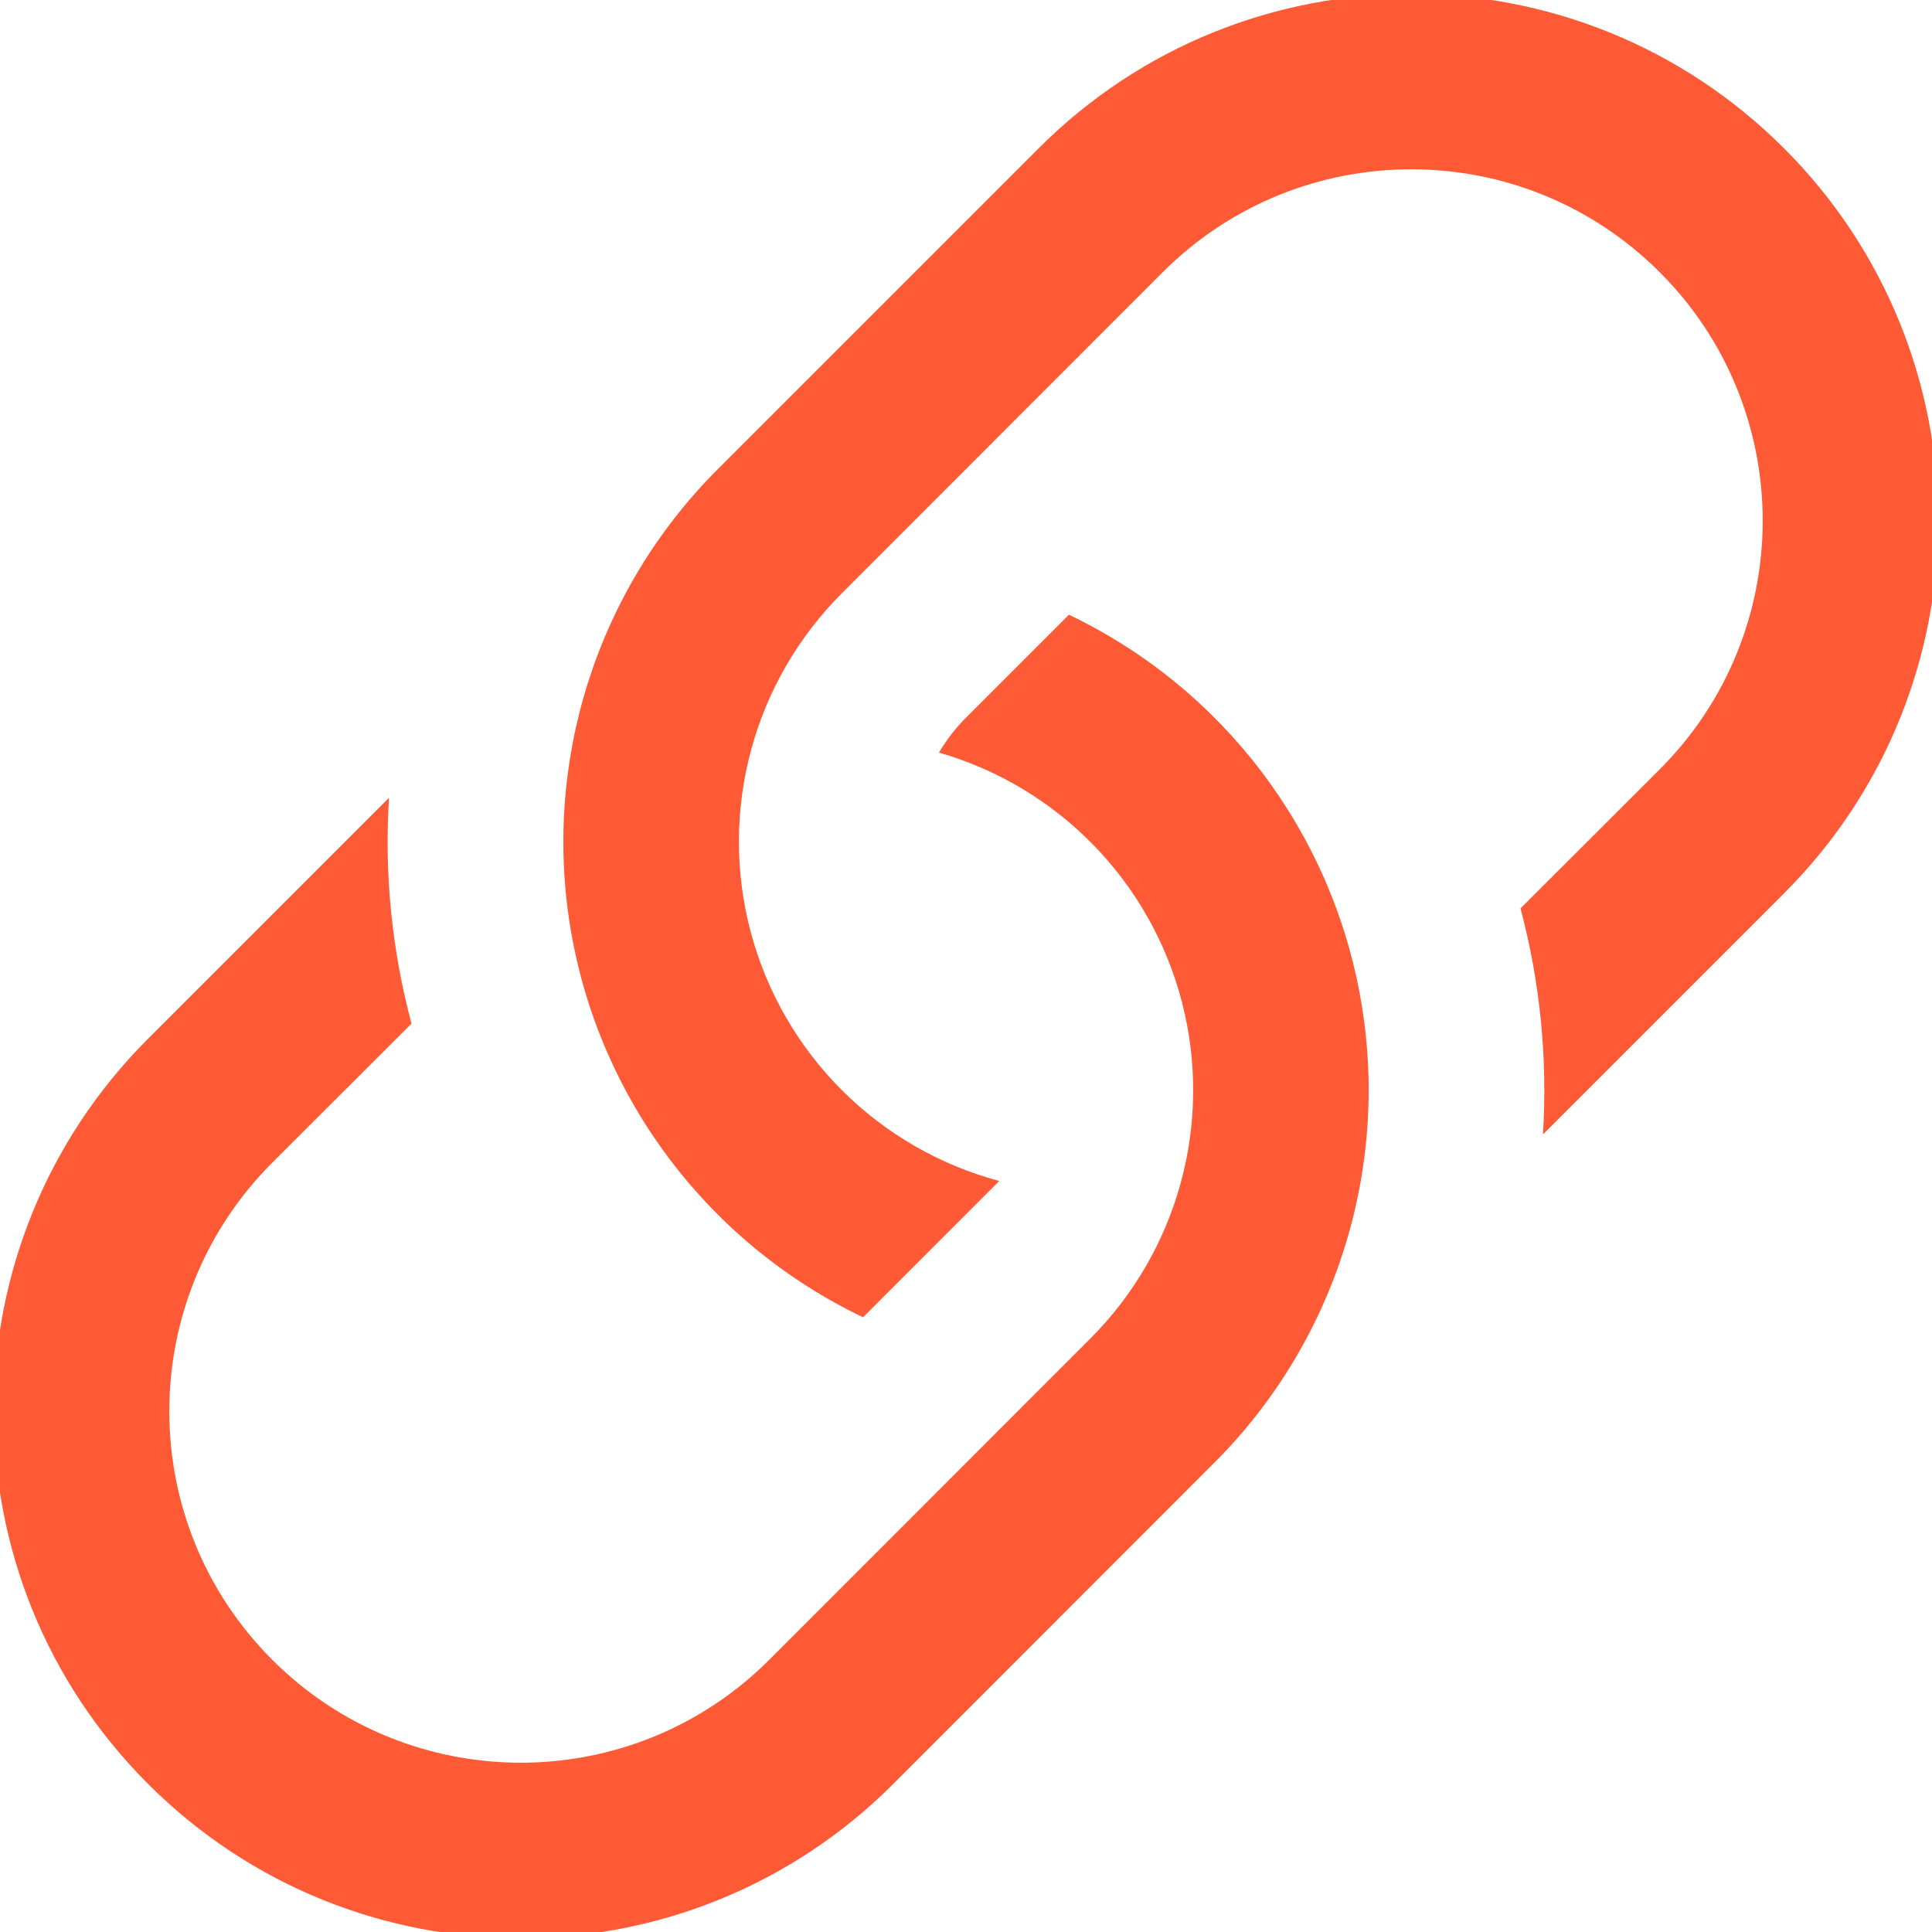
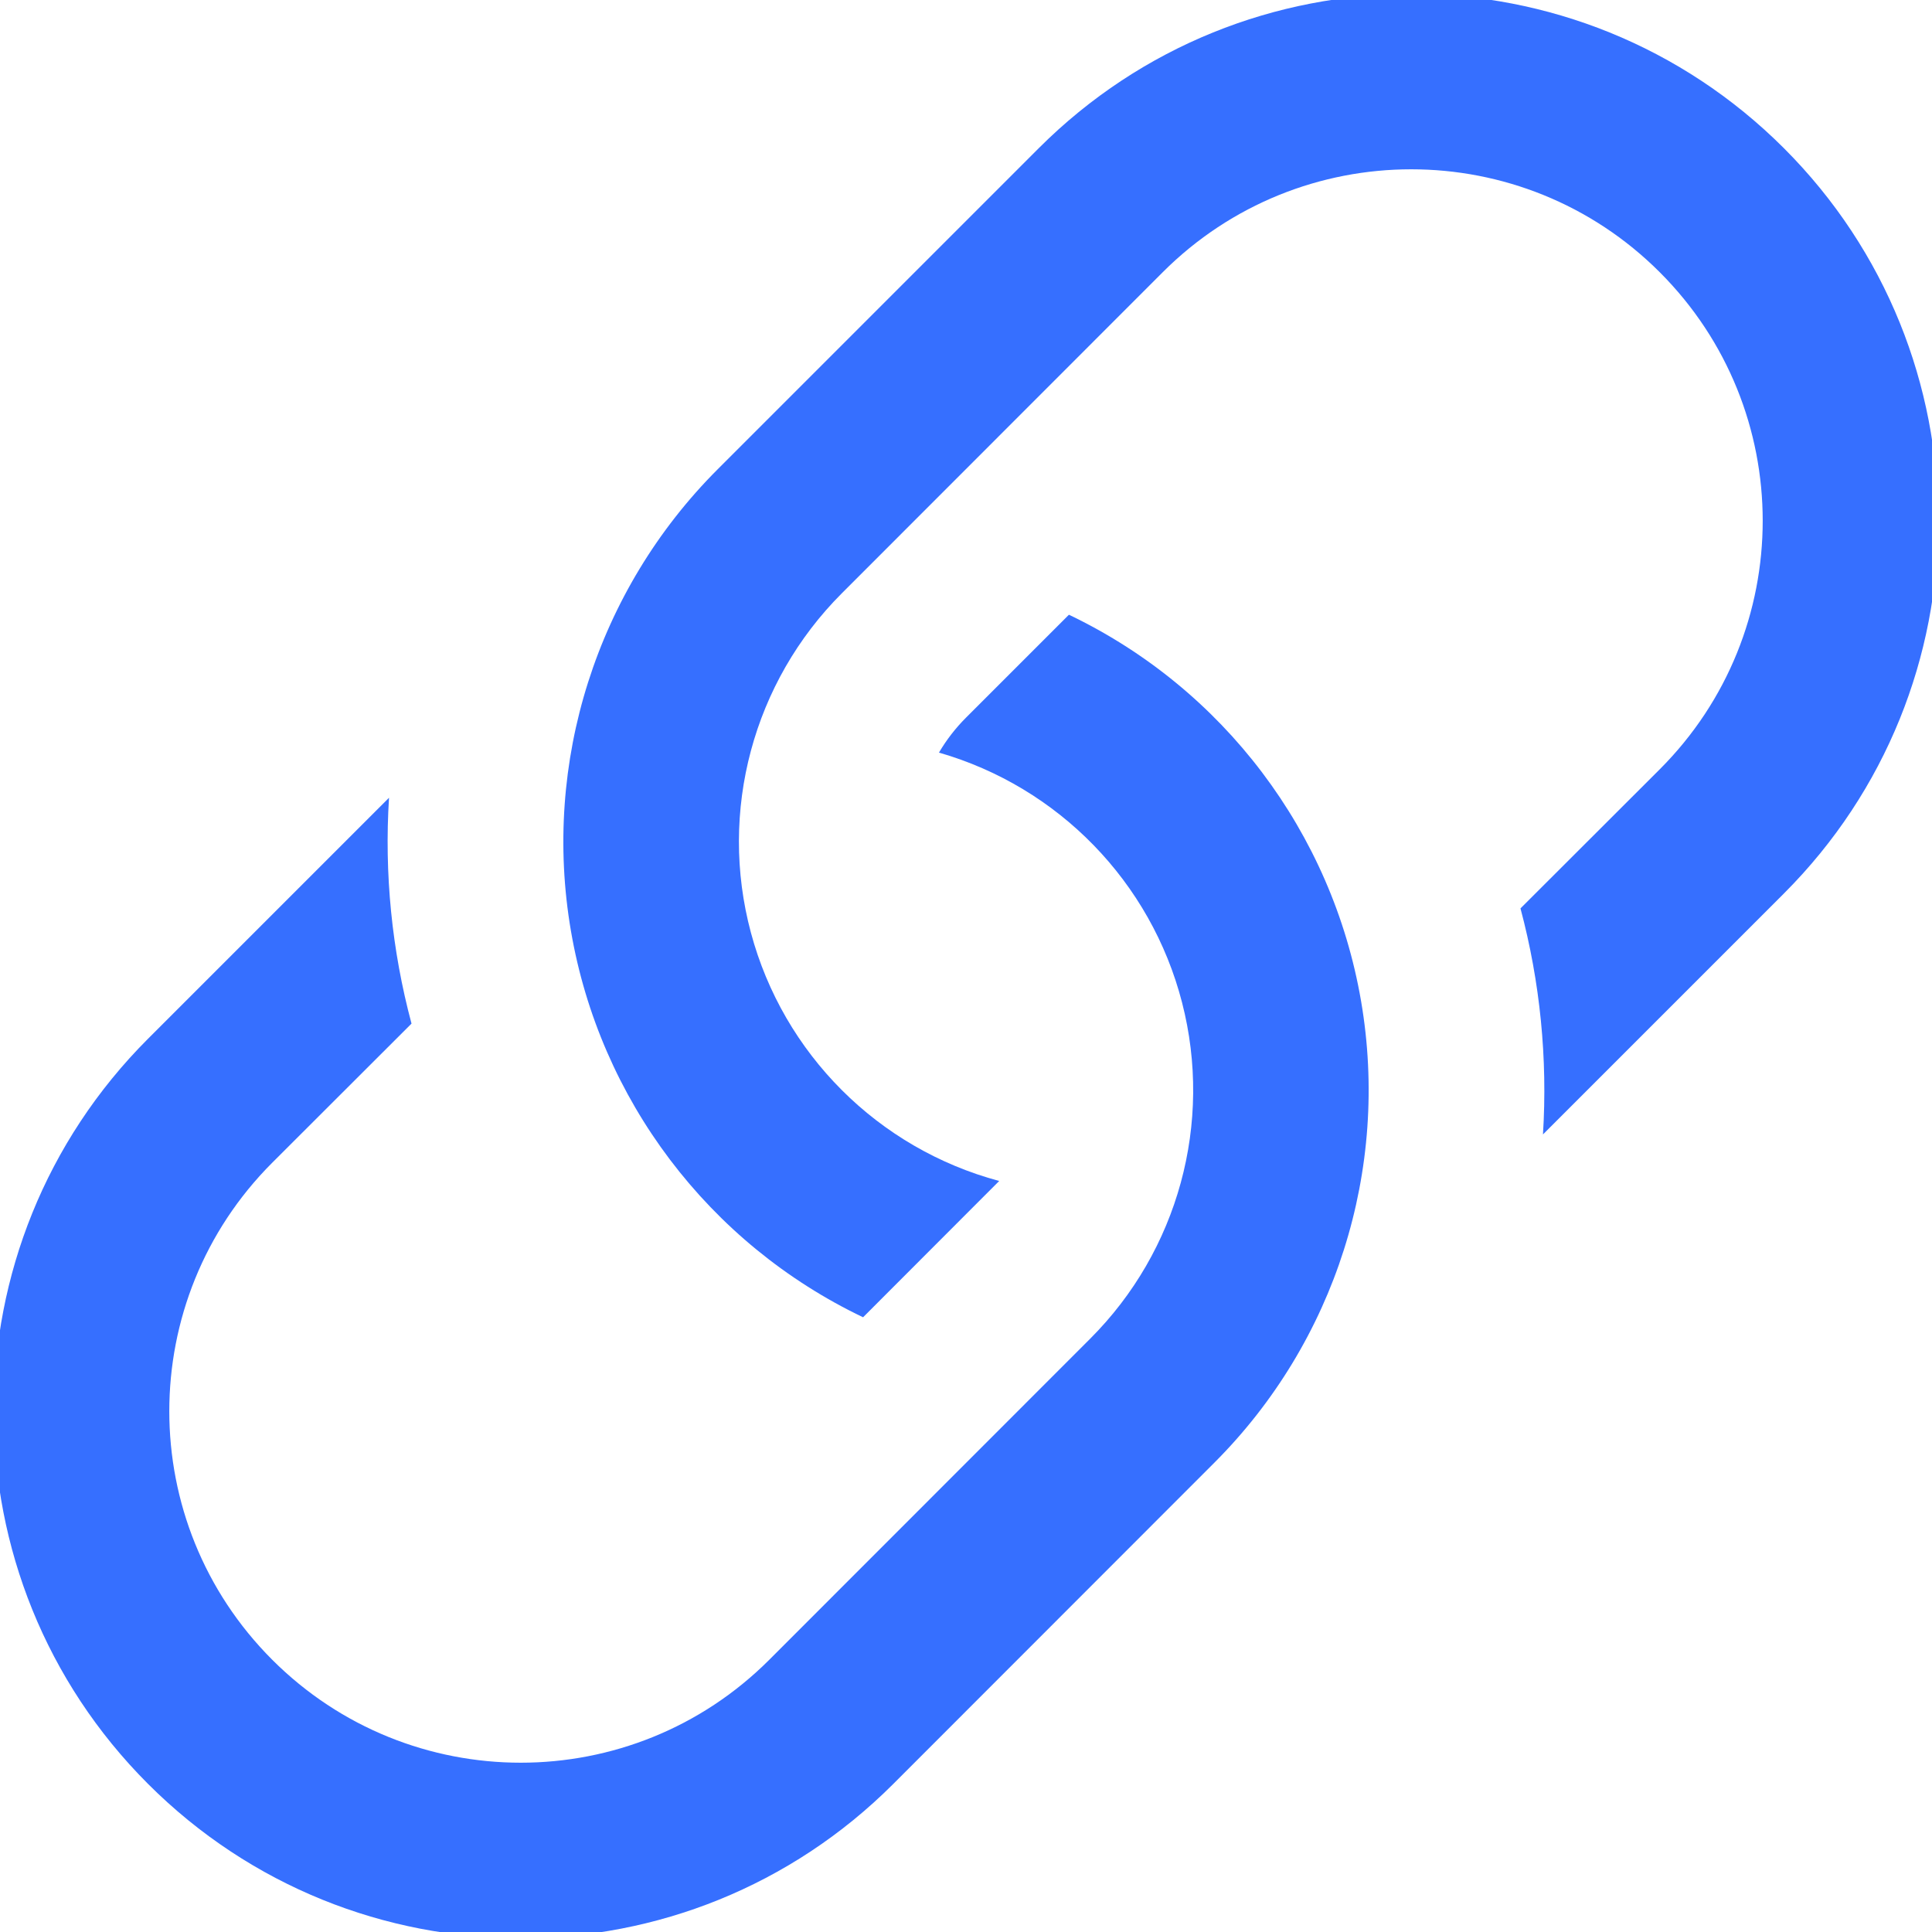
- <svg xmlns="http://www.w3.org/2000/svg" width="16" height="16" fill="#ff5a36" viewBox="2.5 2 11 11">
+ <svg xmlns="http://www.w3.org/2000/svg" width="16" height="16" fill="#366FFF" viewBox="2.5 2 11 11">
  <path d="M4.715 6.542 3.343 7.914a3 3 0 1 0 4.243 4.243l1.828-1.829A3 3 0 0 0 8.586 5.5L8 6.086a1 1 0 0 0-.154.199 2 2 0 0 1 .861 3.337L6.88 11.45a2 2 0 1 1-2.83-2.83l.793-.792a4 4 0 0 1-.128-1.287z" />
  <path d="M6.586 4.672A3 3 0 0 0 7.414 9.5l.775-.776a2 2 0 0 1-.896-3.346L9.12 3.55a2 2 0 1 1 2.83 2.83l-.793.792c.112.42.155.855.128 1.287l1.372-1.372a3 3 0 1 0-4.243-4.243z" />
</svg>
